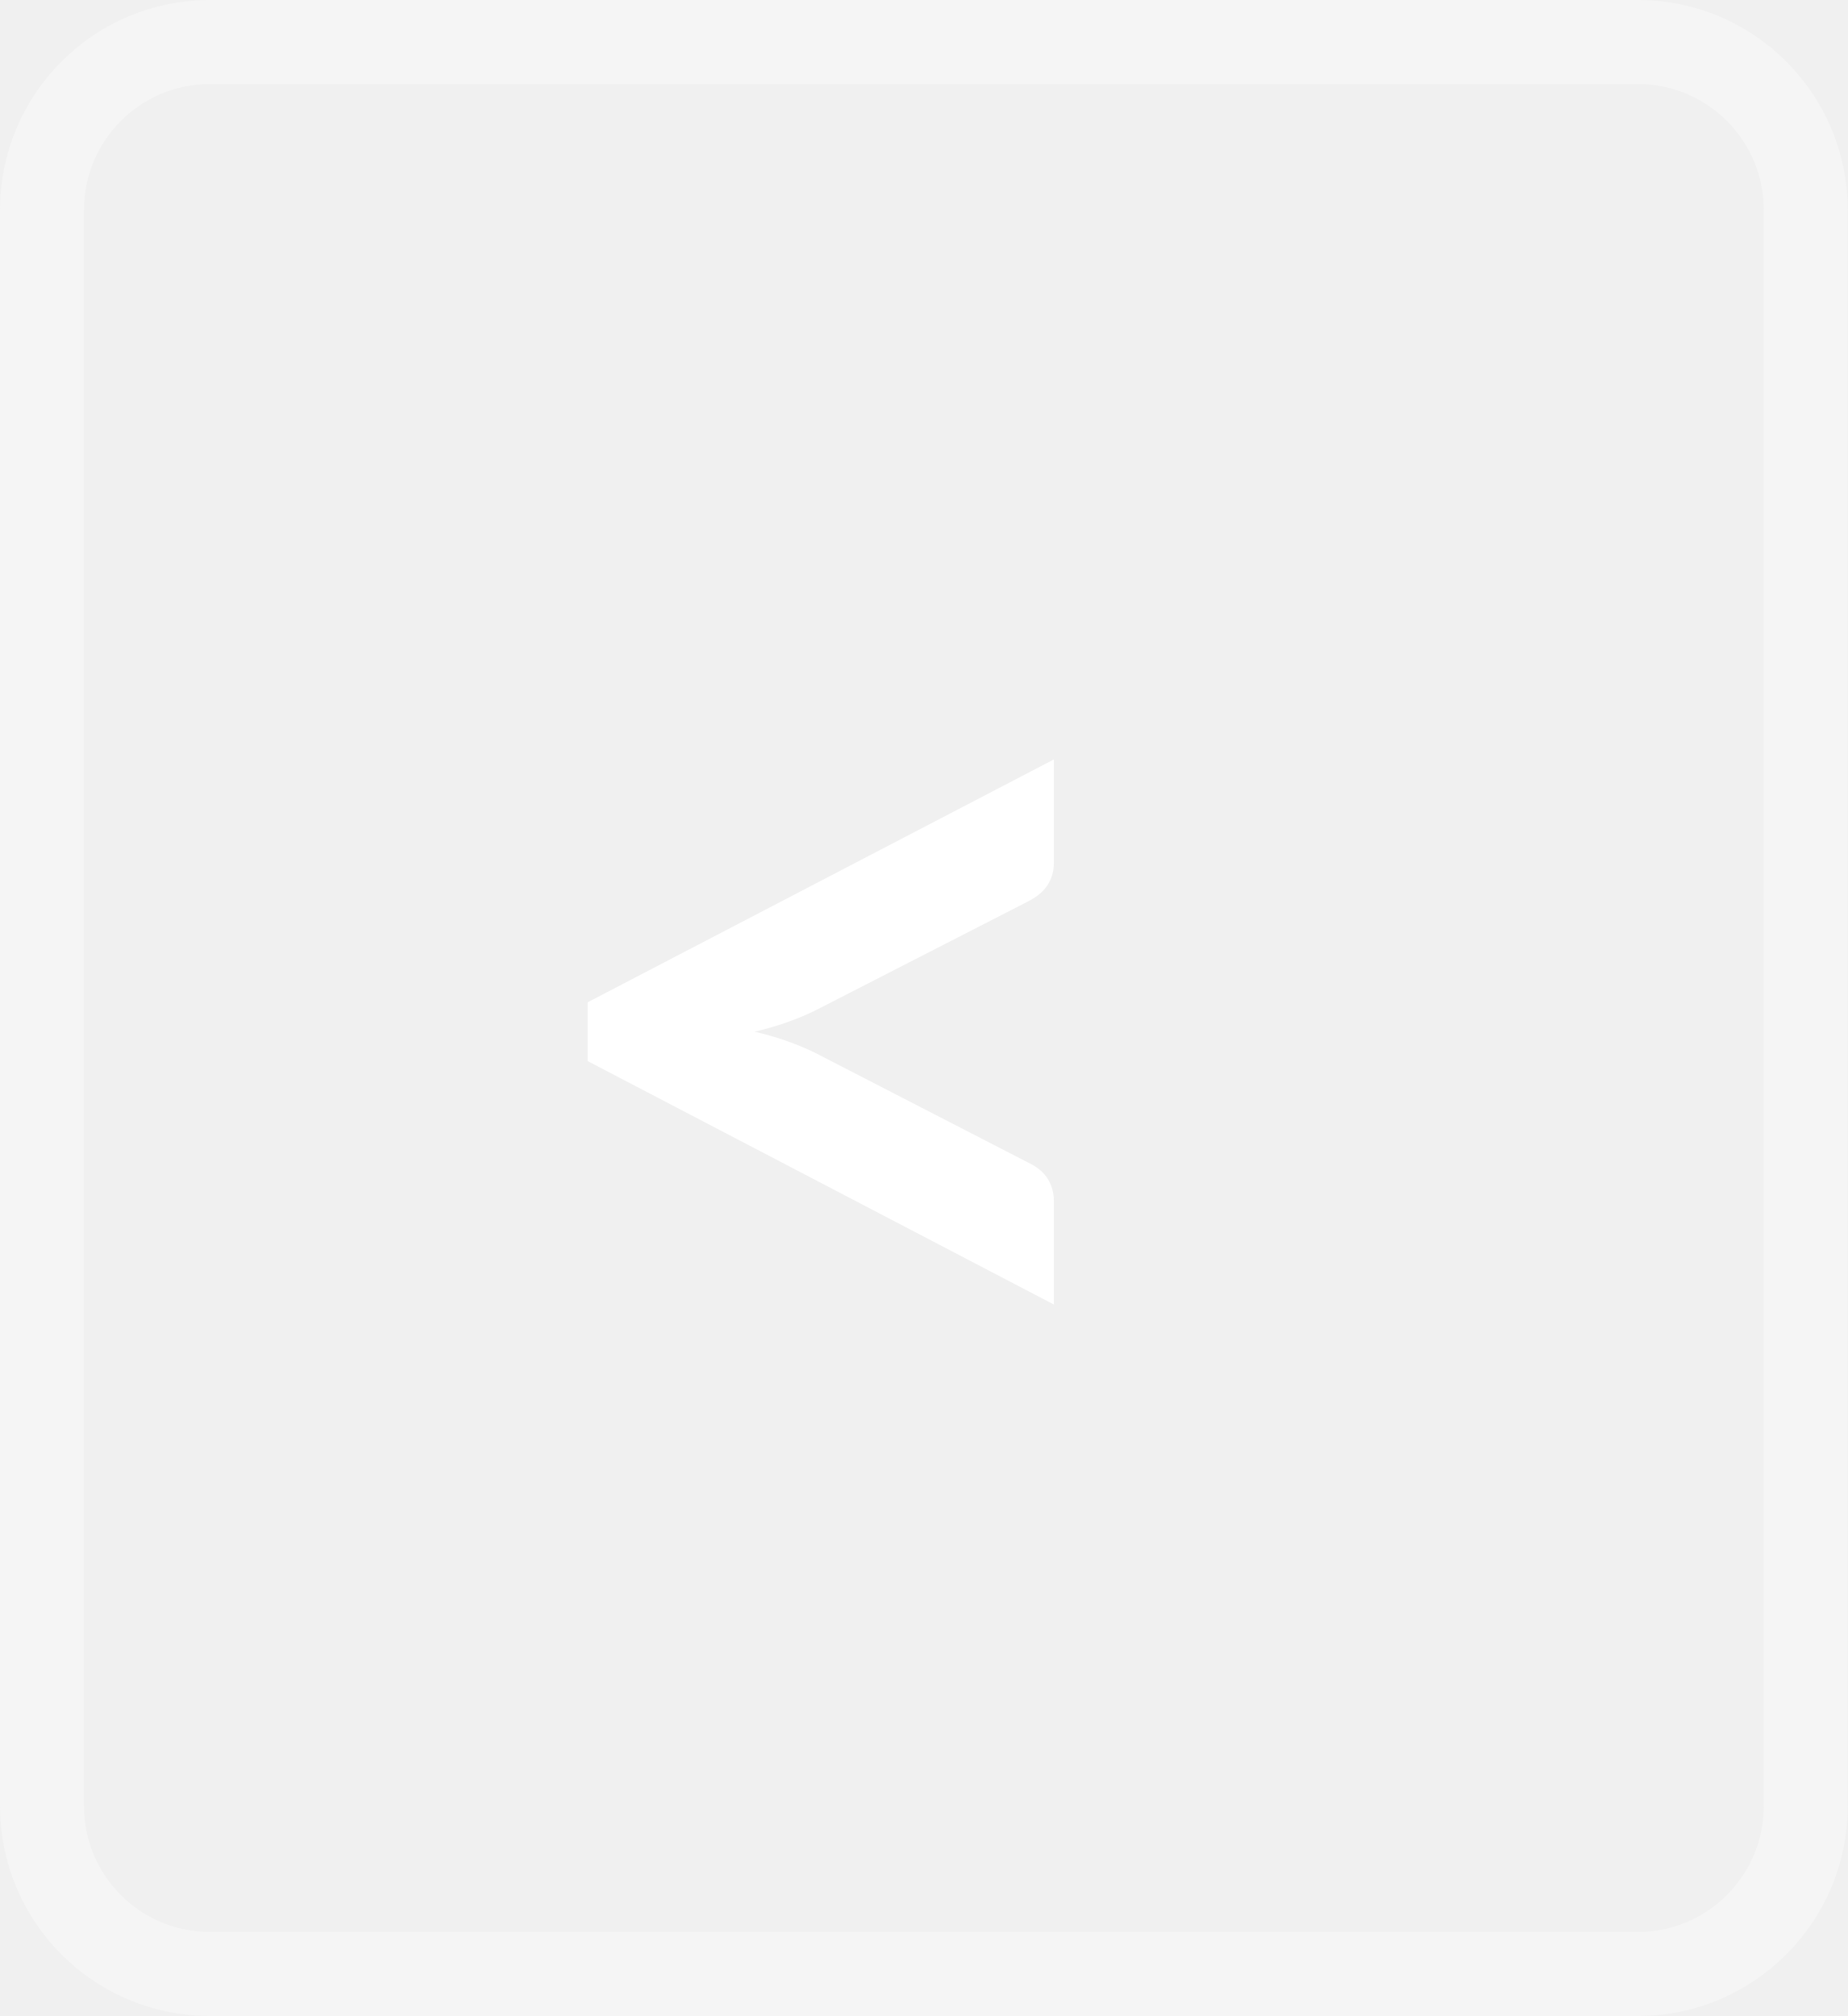
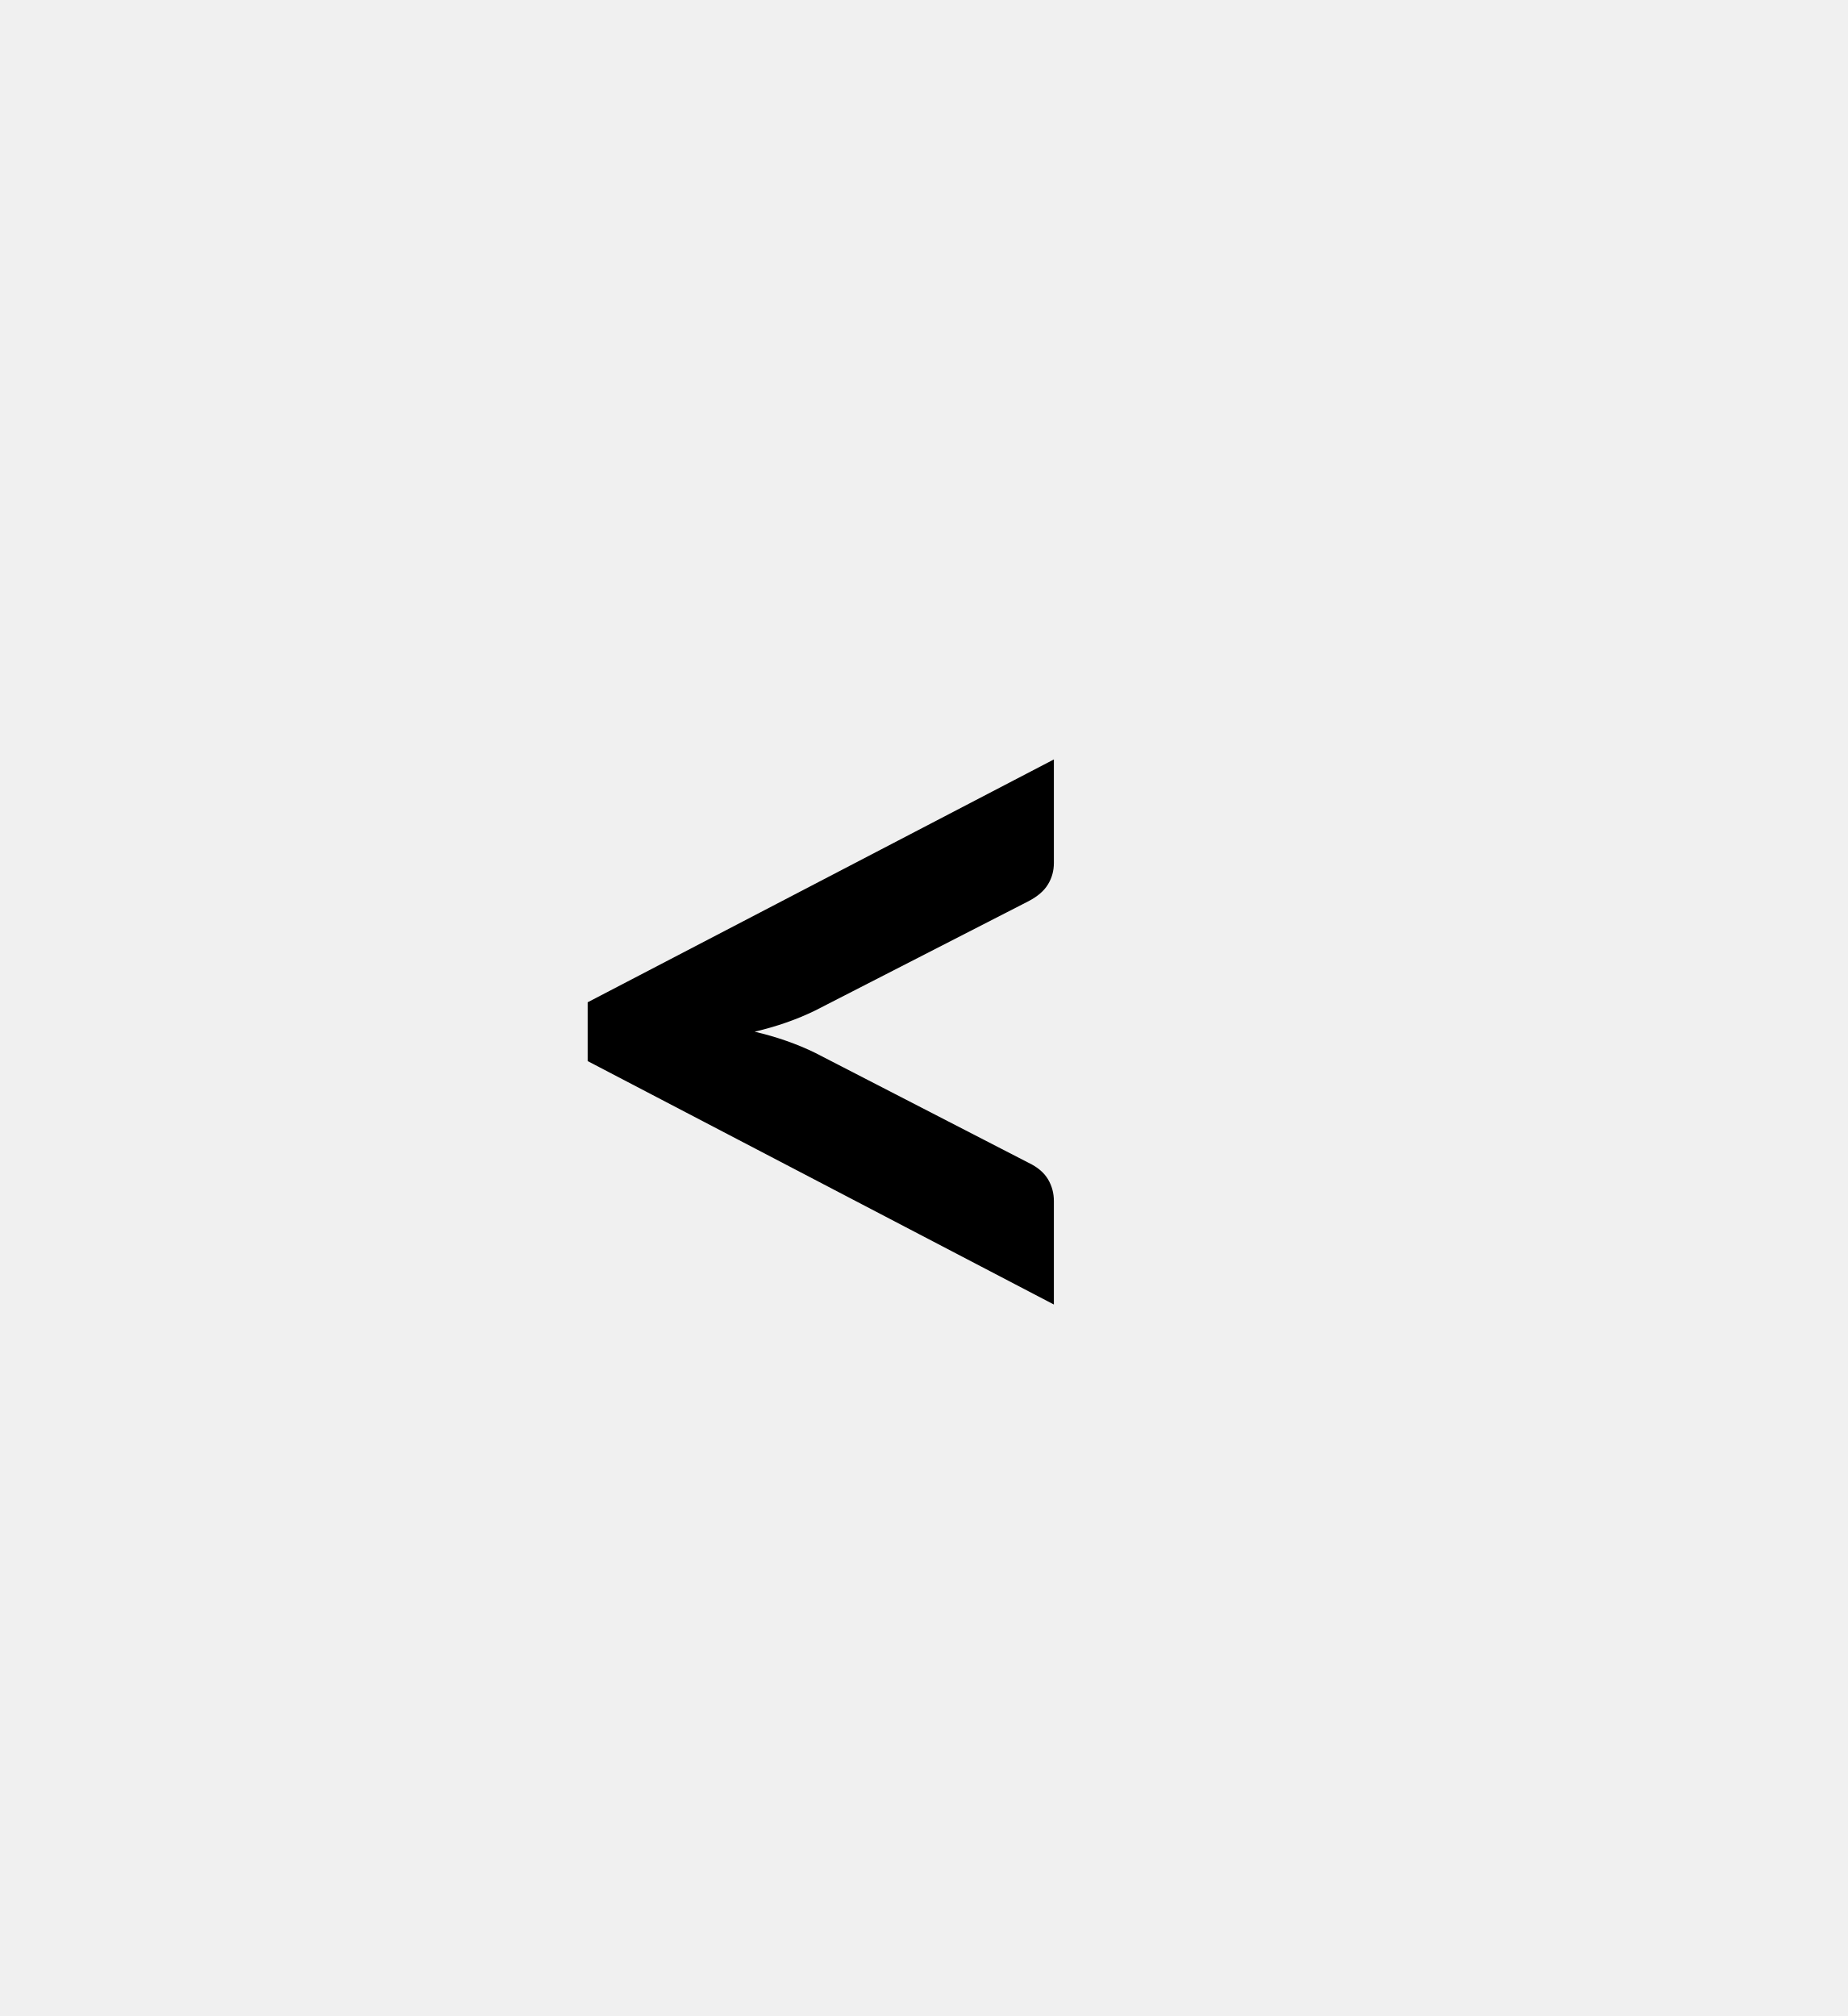
<svg xmlns="http://www.w3.org/2000/svg" width="22px" height="24px" viewBox="0 0 22 24" version="1.1">
-   <g id="Page-1" stroke="none" stroke-width="1" fill="none" fill-rule="evenodd">
+   <g id="Page-1" fill-rule="evenodd">
    <g id="icon_prev">
-       <rect id="Rectangle-2" stroke="#F5F5F5" x="0.5" y="0.5" width="21" height="23" rx="2" />
-       <path d="M9.706,12.03 C9.487,12.137 9.246,12.221 8.985,12.282 C9.246,12.343 9.487,12.427 9.706,12.534 L12.247,13.843 C12.354,13.894 12.431,13.96 12.478,14.039 C12.525,14.118 12.548,14.205 12.548,14.298 L12.548,15.53 L6.997,12.632 L6.997,11.932 L12.548,9.041 L12.548,10.273 C12.548,10.366 12.525,10.451 12.478,10.528 C12.431,10.606 12.354,10.672 12.247,10.728 L9.706,12.03 Z" id="&lt;" fill="#FFFFFF" />
+       <path d="M9.706,12.03 C9.487,12.137 9.246,12.221 8.985,12.282 C9.246,12.343 9.487,12.427 9.706,12.534 L12.247,13.843 C12.354,13.894 12.431,13.96 12.478,14.039 C12.525,14.118 12.548,14.205 12.548,14.298 L12.548,15.53 L6.997,12.632 L6.997,11.932 L12.548,9.041 L12.548,10.273 C12.548,10.366 12.525,10.451 12.478,10.528 C12.431,10.606 12.354,10.672 12.247,10.728 L9.706,12.03 Z">
+             </path>
    </g>
  </g>
</svg>
